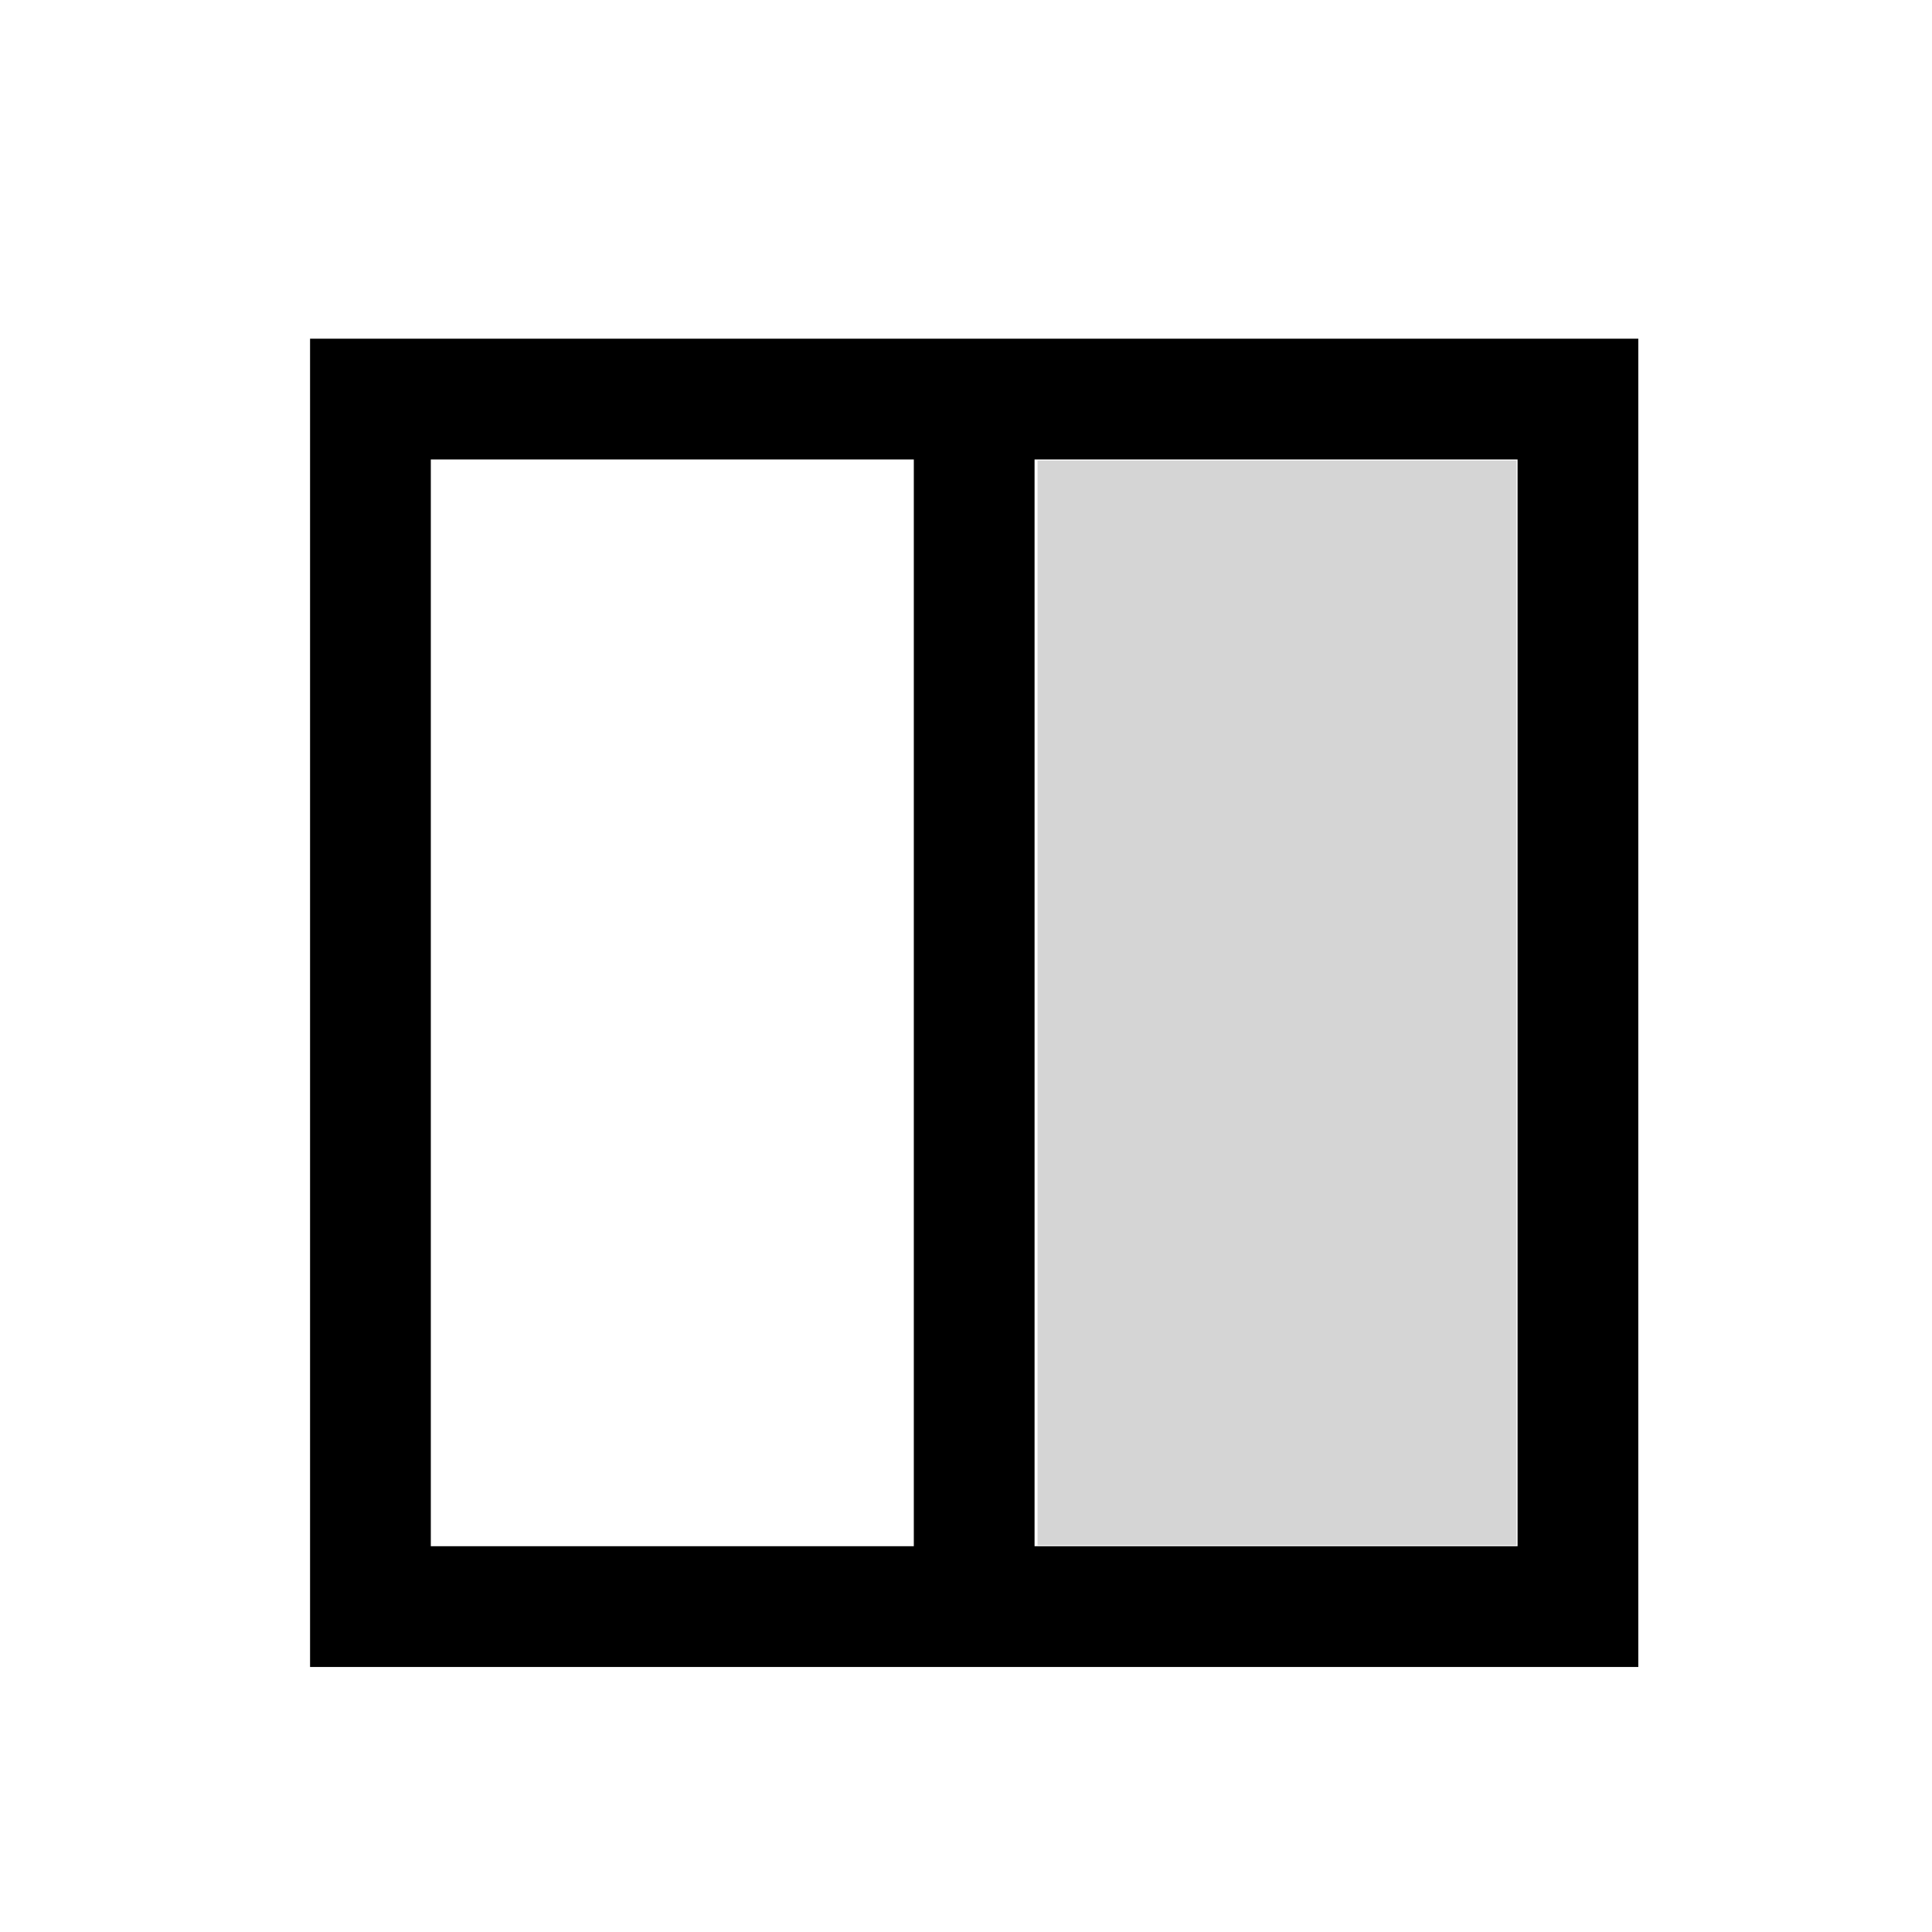
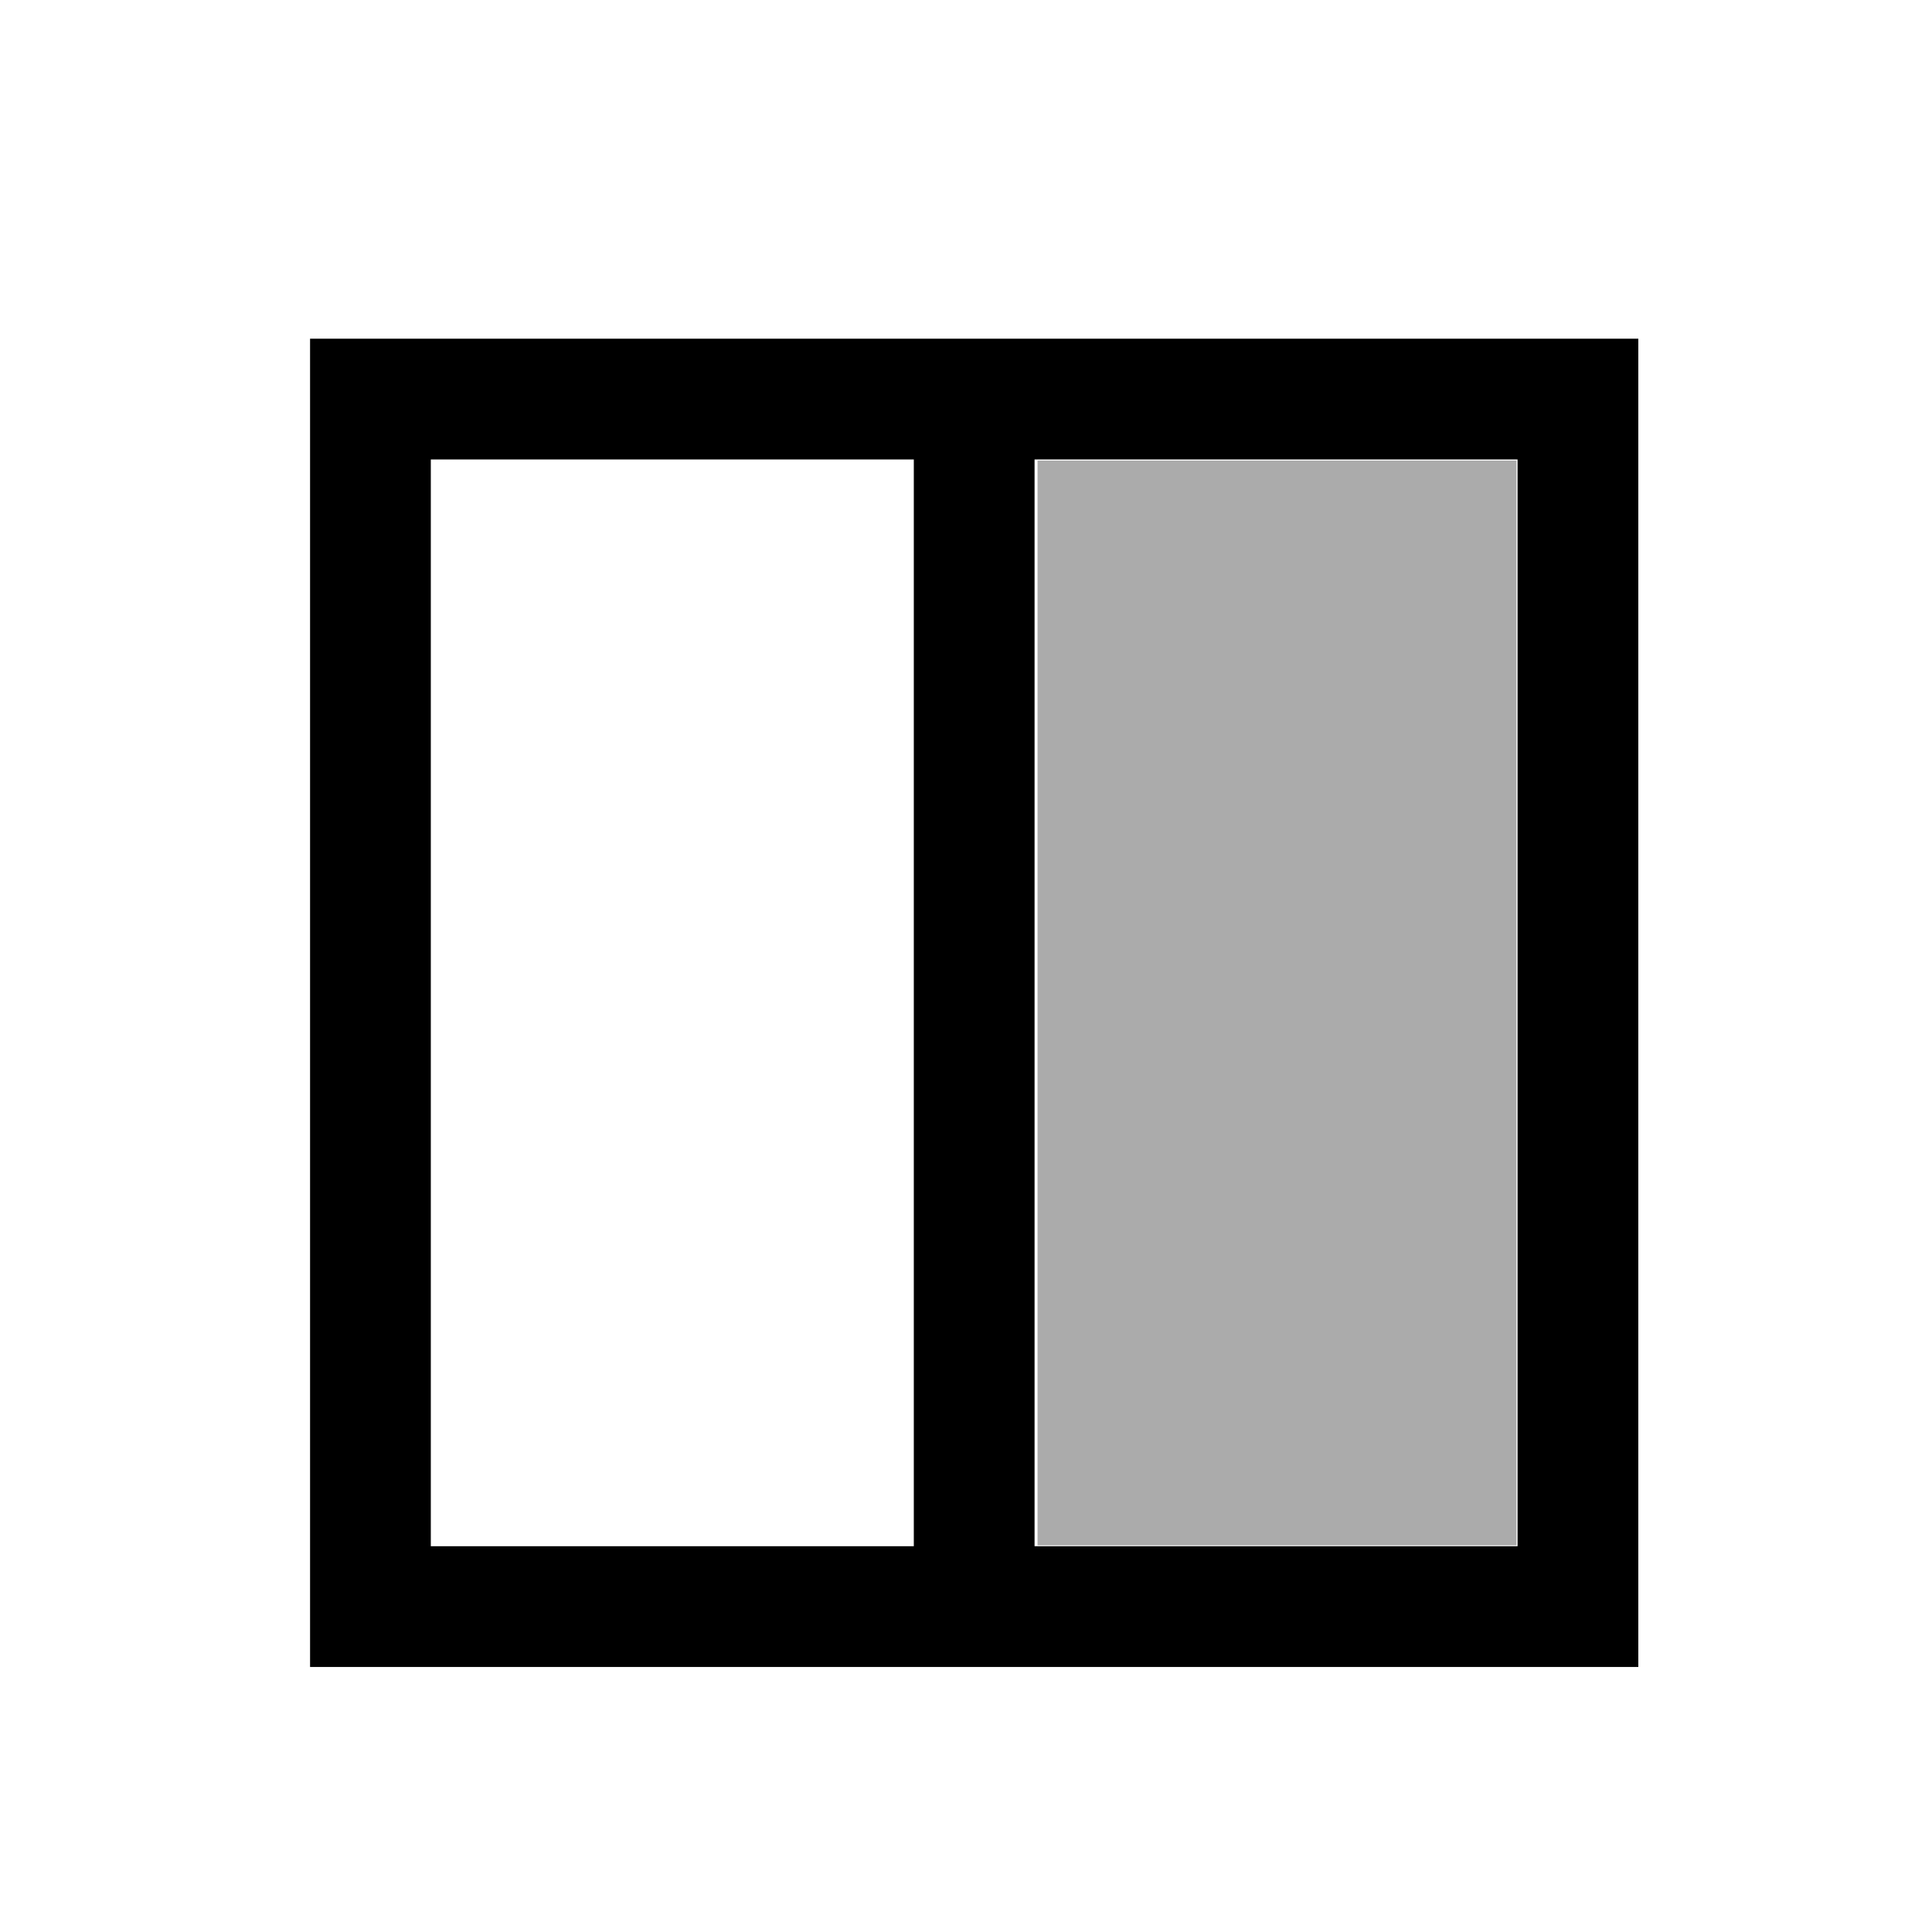
<svg xmlns="http://www.w3.org/2000/svg" viewBox="0 -64 512 512">
  <path d="M82.17 25.763h352v352h-352v-336zm32 32v288h128v-288zm160 0v288h128v-288z" />
-   <path d="M274.956 201.792V58.063H401.871v287.458H274.956z" fill="gray" fill-opacity=".329" />
+   <path d="M274.956 201.792V58.063H401.871v287.458H274.956z" fill="currentColor" fill-opacity=".329" />
</svg>
